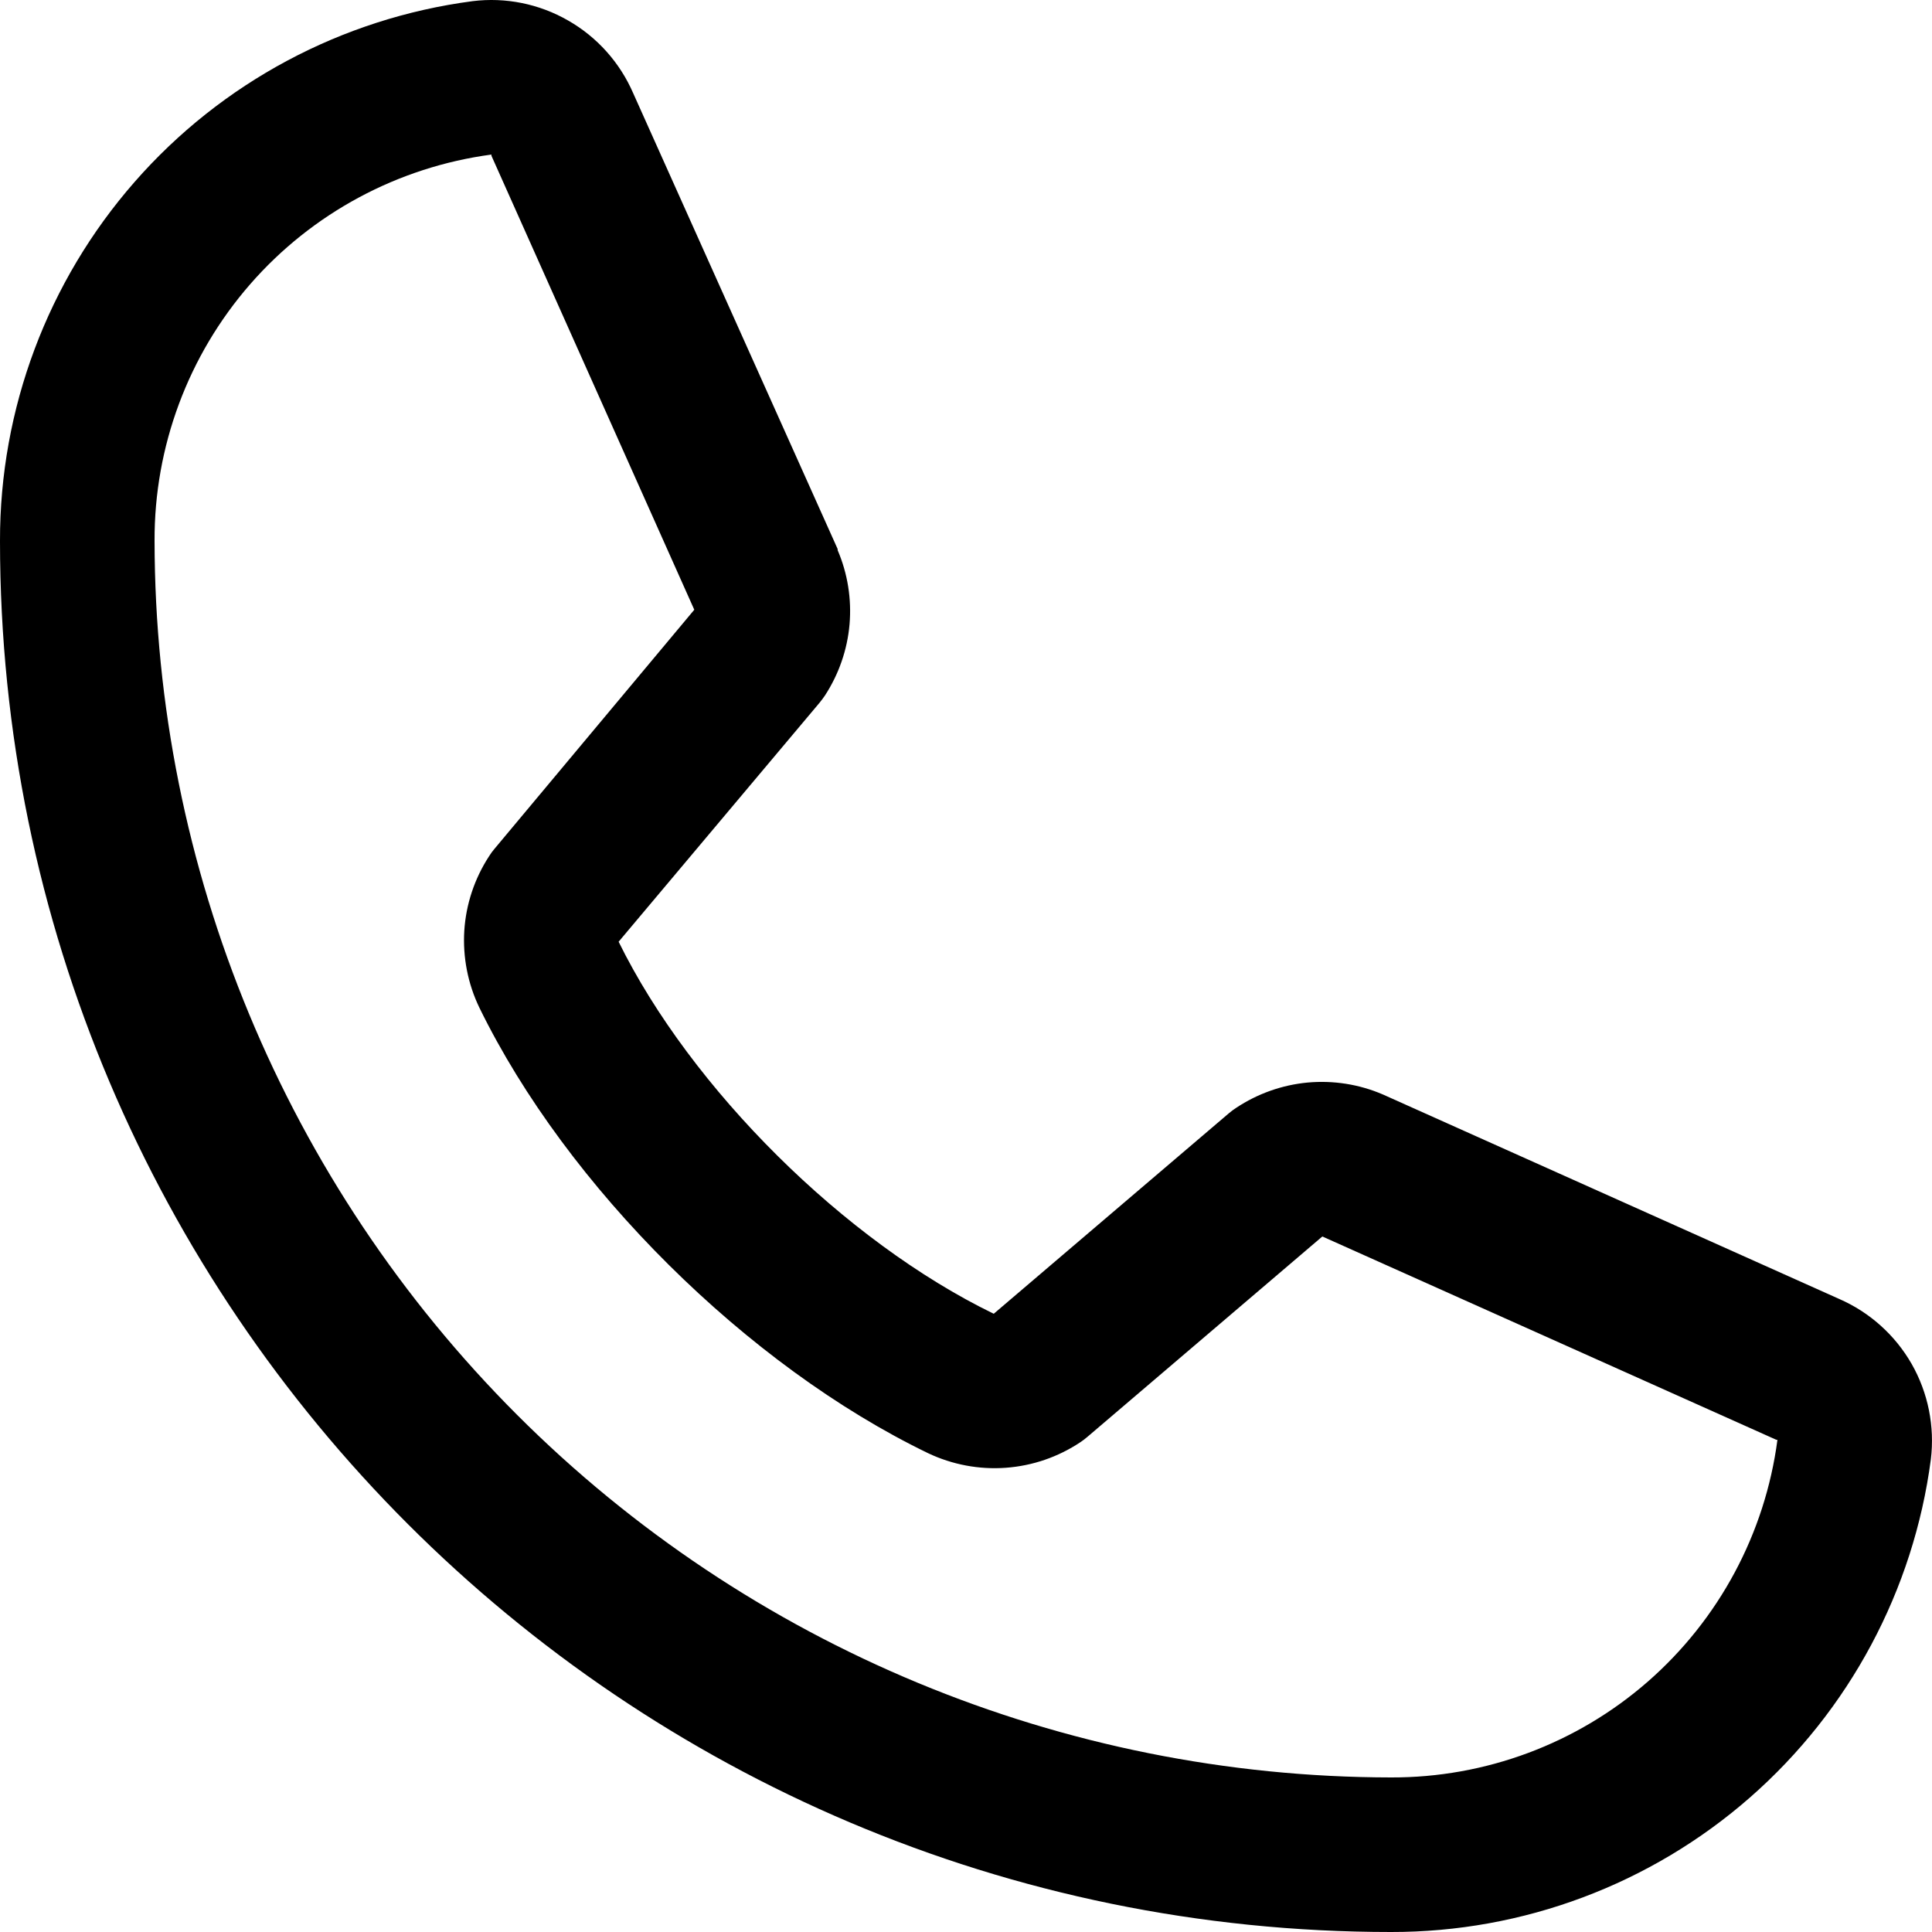
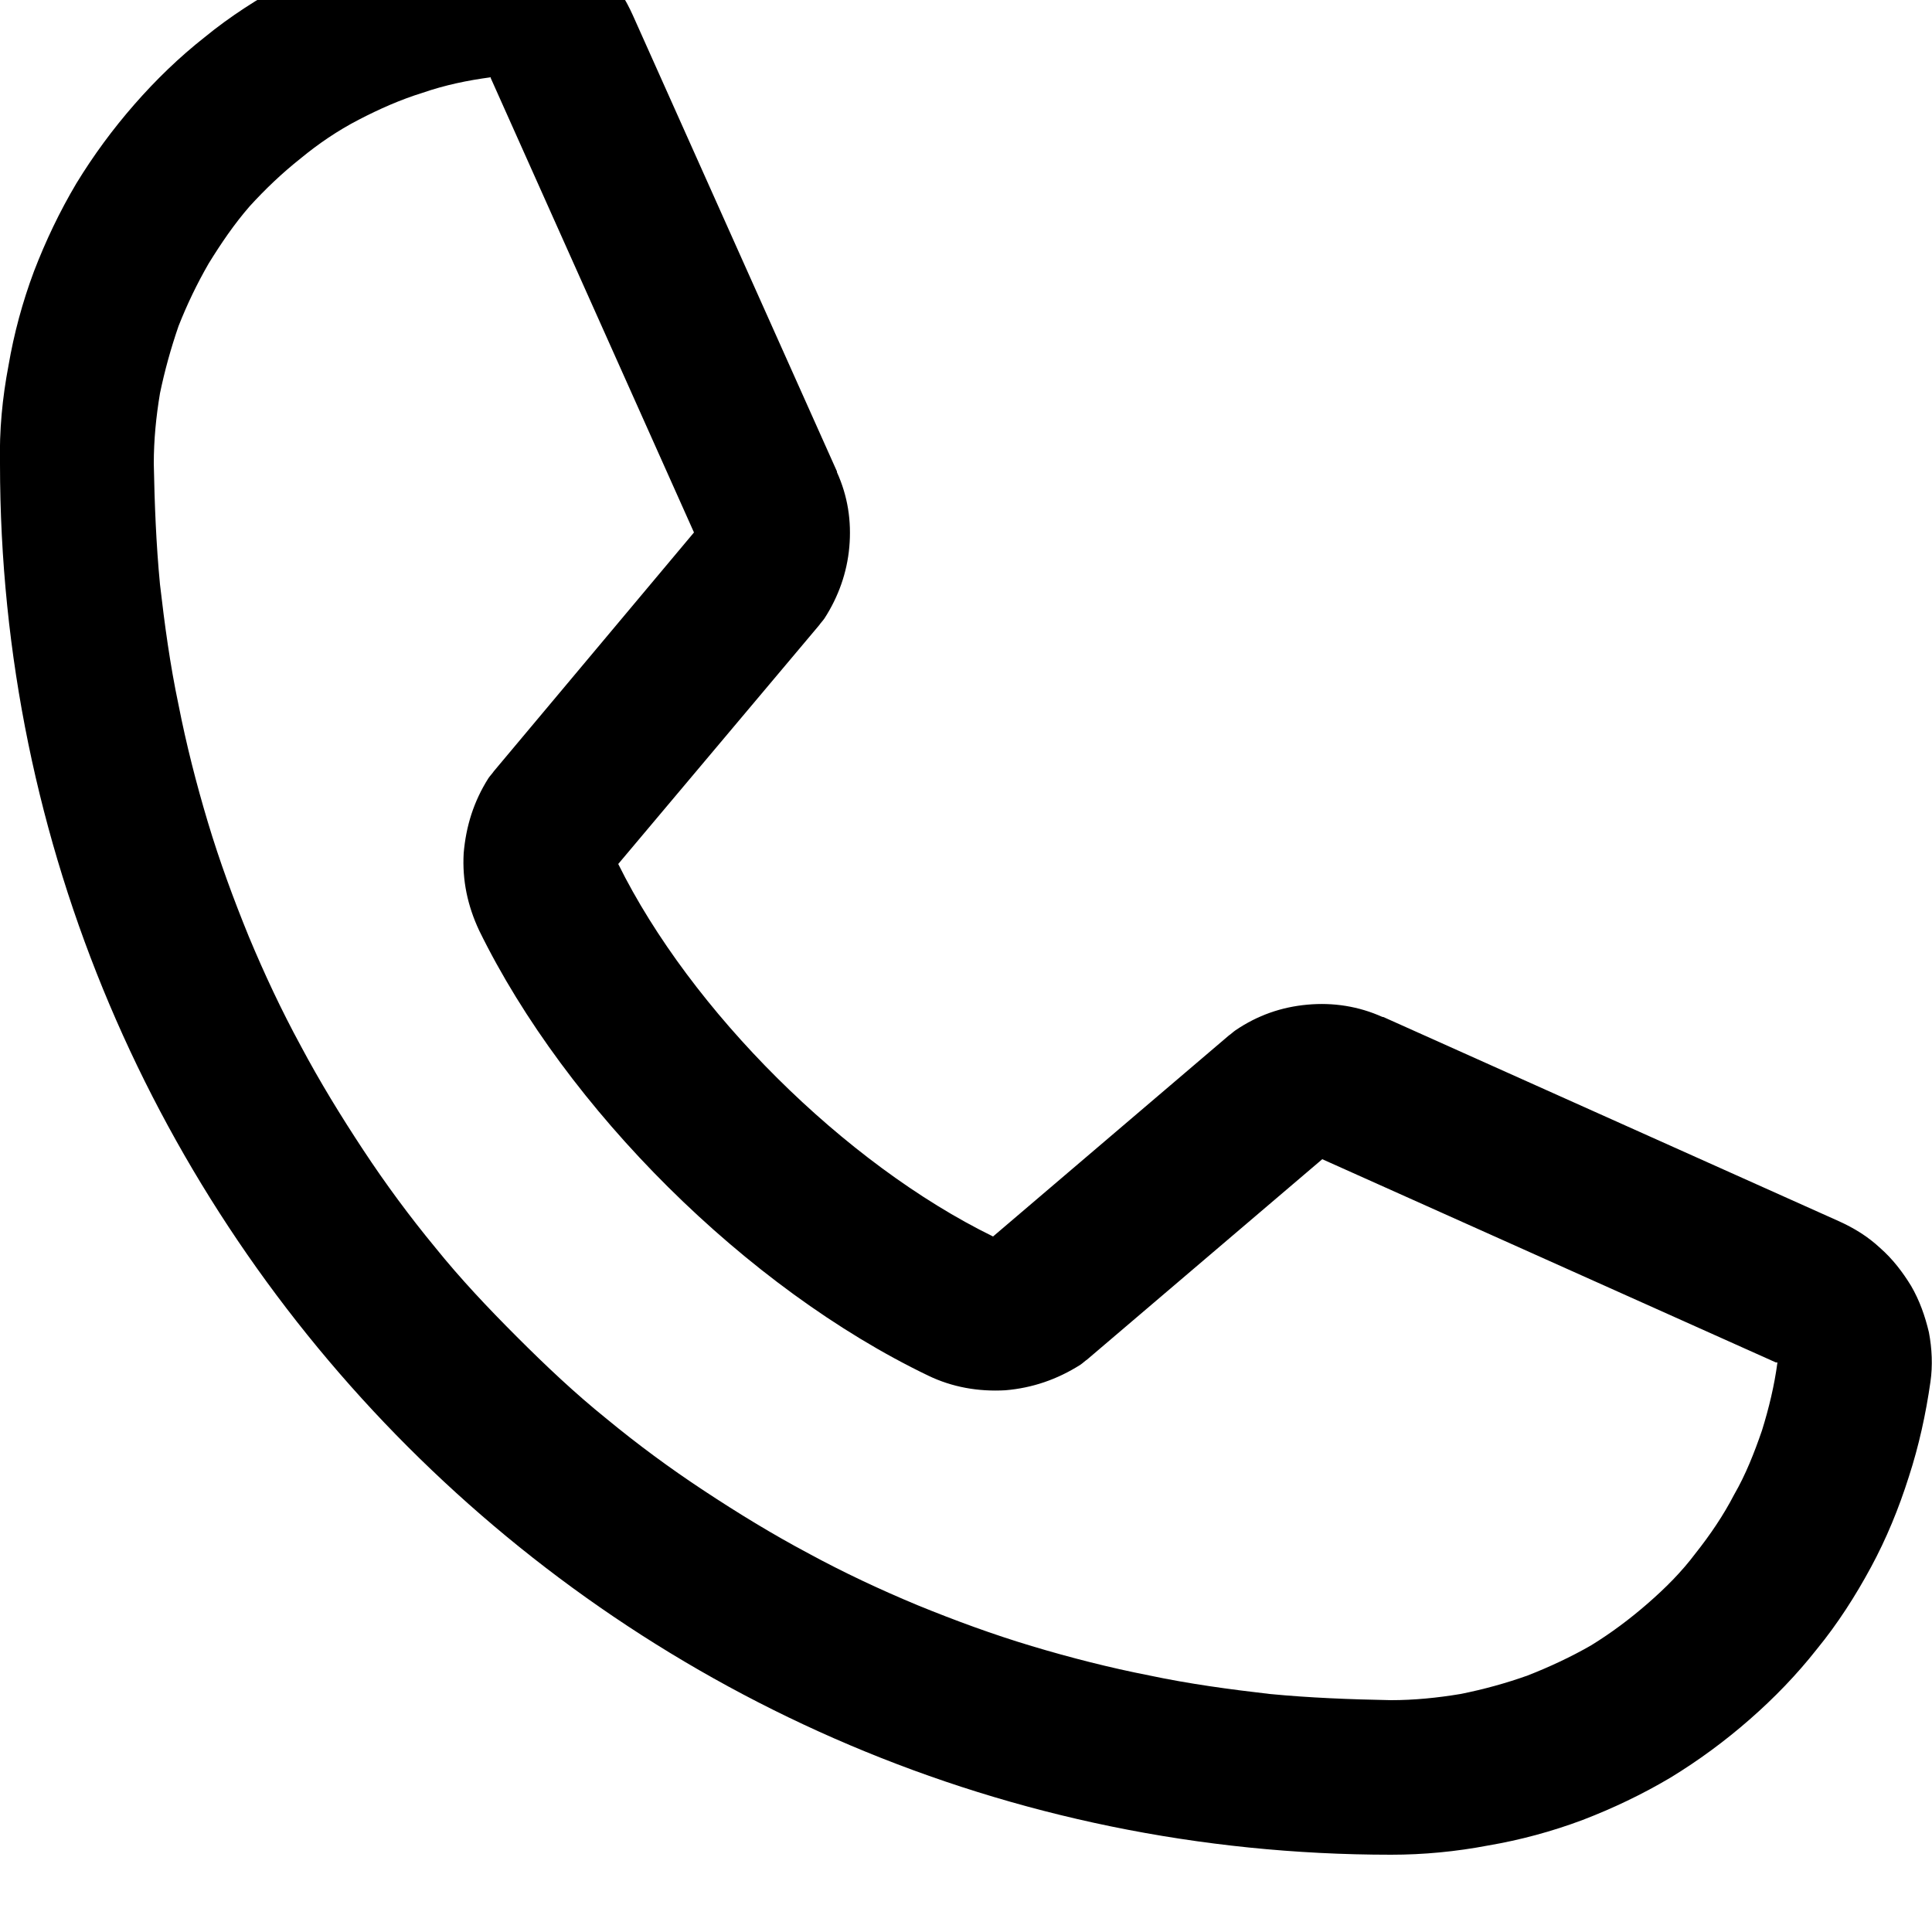
<svg xmlns="http://www.w3.org/2000/svg" width="25" height="25" viewBox="0 0 25 25" fill="none">
-   <path d="M23.796 16.807L17.907 14.168L17.891 14.161C17.586 14.03 17.252 13.978 16.921 14.008C16.59 14.039 16.272 14.152 15.995 14.336C15.962 14.357 15.931 14.381 15.901 14.406L12.859 17C10.931 16.064 8.941 14.088 8.005 12.186L10.602 9.097C10.627 9.066 10.651 9.035 10.674 9.001C10.854 8.725 10.964 8.409 10.993 8.08C11.021 7.752 10.969 7.422 10.839 7.119V7.104L8.193 1.205C8.021 0.809 7.726 0.479 7.351 0.265C6.977 0.05 6.543 -0.038 6.115 0.015C4.421 0.238 2.866 1.069 1.741 2.355C0.616 3.64 -0.003 5.291 1.13108e-05 7C1.13108e-05 16.925 8.075 25 18 25C19.708 25.003 21.36 24.384 22.645 23.259C23.93 22.133 24.762 20.578 24.985 18.885C25.037 18.457 24.95 18.023 24.736 17.648C24.521 17.274 24.192 16.979 23.796 16.807ZM18 23C13.758 22.995 9.691 21.308 6.691 18.308C3.692 15.309 2.005 11.242 2 7C1.995 5.779 2.435 4.598 3.237 3.678C4.039 2.758 5.149 2.162 6.359 2C6.358 2.005 6.358 2.01 6.359 2.015L8.984 7.89L6.4 10.982C6.374 11.012 6.35 11.045 6.329 11.079C6.141 11.367 6.03 11.7 6.008 12.043C5.987 12.387 6.054 12.731 6.204 13.041C7.336 15.357 9.67 17.674 12.011 18.805C12.324 18.953 12.669 19.018 13.014 18.993C13.36 18.968 13.692 18.854 13.98 18.662C14.012 18.641 14.043 18.617 14.072 18.592L17.111 16L22.986 18.631C22.986 18.631 22.996 18.631 23 18.631C22.84 19.843 22.244 20.954 21.324 21.759C20.404 22.563 19.222 23.004 18 23Z" fill="black" />
+   <defs />
+   <path id="path" d="M23.79 15.8L17.9 13.16L17.89 13.16C17.58 13.02 17.25 12.97 16.92 13C16.58 13.03 16.27 13.14 15.99 13.33C15.96 13.35 15.93 13.38 15.9 13.4L12.85 16C10.93 15.06 8.94 13.08 8 11.18L10.6 8.09C10.62 8.06 10.65 8.03 10.67 8C10.85 7.72 10.96 7.41 10.99 7.08C11.02 6.74 10.97 6.42 10.83 6.11L10.83 6.1L8.19 0.2C8.1 0 7.99 -0.18 7.84 -0.34C7.7 -0.5 7.53 -0.63 7.35 -0.74C7.16 -0.85 6.96 -0.92 6.75 -0.97C6.54 -1.01 6.32 -1.02 6.11 -0.99C5.69 -0.93 5.28 -0.84 4.88 -0.71C4.47 -0.58 4.08 -0.42 3.71 -0.22C3.34 -0.02 2.98 0.21 2.65 0.48C2.32 0.74 2.02 1.03 1.74 1.35C1.46 1.67 1.21 2.01 0.99 2.37C0.77 2.74 0.59 3.12 0.44 3.51C0.29 3.91 0.18 4.32 0.11 4.73C0.03 5.15 -0.01 5.57 -7.63e-6 6C-7.63e-6 15.92 8.07 24 18 24C18.42 24 18.84 23.96 19.26 23.88C19.67 23.81 20.08 23.7 20.48 23.55C20.87 23.4 21.25 23.22 21.62 23C21.98 22.78 22.32 22.53 22.64 22.25C22.96 21.97 23.25 21.67 23.51 21.34C23.78 21.01 24.01 20.65 24.21 20.28C24.41 19.91 24.57 19.52 24.7 19.11C24.83 18.71 24.92 18.3 24.98 17.88C25.01 17.67 25 17.45 24.96 17.24C24.91 17.03 24.84 16.83 24.73 16.64C24.62 16.46 24.49 16.29 24.33 16.15C24.17 16 23.99 15.89 23.79 15.8ZM18 22C17.47 21.99 16.95 21.97 16.43 21.92C15.91 21.86 15.39 21.79 14.87 21.68C14.36 21.58 13.85 21.45 13.35 21.3C12.85 21.15 12.36 20.97 11.87 20.77C11.39 20.57 10.92 20.35 10.46 20.1C9.99 19.85 9.55 19.58 9.11 19.29C8.67 19 8.25 18.69 7.85 18.36C7.44 18.03 7.06 17.67 6.69 17.3C6.32 16.93 5.96 16.55 5.63 16.14C5.3 15.74 4.99 15.32 4.7 14.88C4.41 14.44 4.14 14 3.89 13.53C3.64 13.07 3.42 12.6 3.22 12.12C3.02 11.63 2.84 11.14 2.69 10.64C2.54 10.14 2.41 9.63 2.31 9.12C2.2 8.6 2.13 8.08 2.07 7.56C2.02 7.04 2 6.52 1.99 6C1.99 5.69 2.02 5.39 2.07 5.09C2.13 4.8 2.21 4.51 2.31 4.22C2.42 3.94 2.55 3.67 2.7 3.41C2.86 3.15 3.03 2.9 3.23 2.67C3.43 2.45 3.65 2.24 3.89 2.05C4.12 1.86 4.37 1.69 4.64 1.55C4.91 1.41 5.18 1.29 5.47 1.2C5.76 1.1 6.05 1.04 6.35 1C6.35 1 6.35 1.01 6.35 1.01L8.98 6.89L6.39 9.98C6.37 10.01 6.34 10.04 6.32 10.07C6.13 10.37 6.03 10.69 6 11.04C5.98 11.39 6.05 11.72 6.2 12.04C7.33 14.35 9.66 16.67 12.01 17.8C12.32 17.95 12.66 18.01 13.01 17.99C13.36 17.96 13.68 17.85 13.98 17.66C14.01 17.64 14.04 17.61 14.07 17.59L17.11 15L22.98 17.63C22.98 17.63 22.99 17.63 23 17.63C22.96 17.93 22.89 18.22 22.8 18.51C22.7 18.8 22.59 19.08 22.44 19.34C22.3 19.61 22.13 19.86 21.94 20.1C21.76 20.34 21.55 20.55 21.32 20.75C21.09 20.95 20.85 21.13 20.59 21.29C20.33 21.44 20.05 21.57 19.77 21.68C19.49 21.78 19.2 21.86 18.9 21.92C18.6 21.97 18.3 22 18 22Z" fill="#000000" fill-opacity="1" fill-rule="nonzero" />
</svg>
